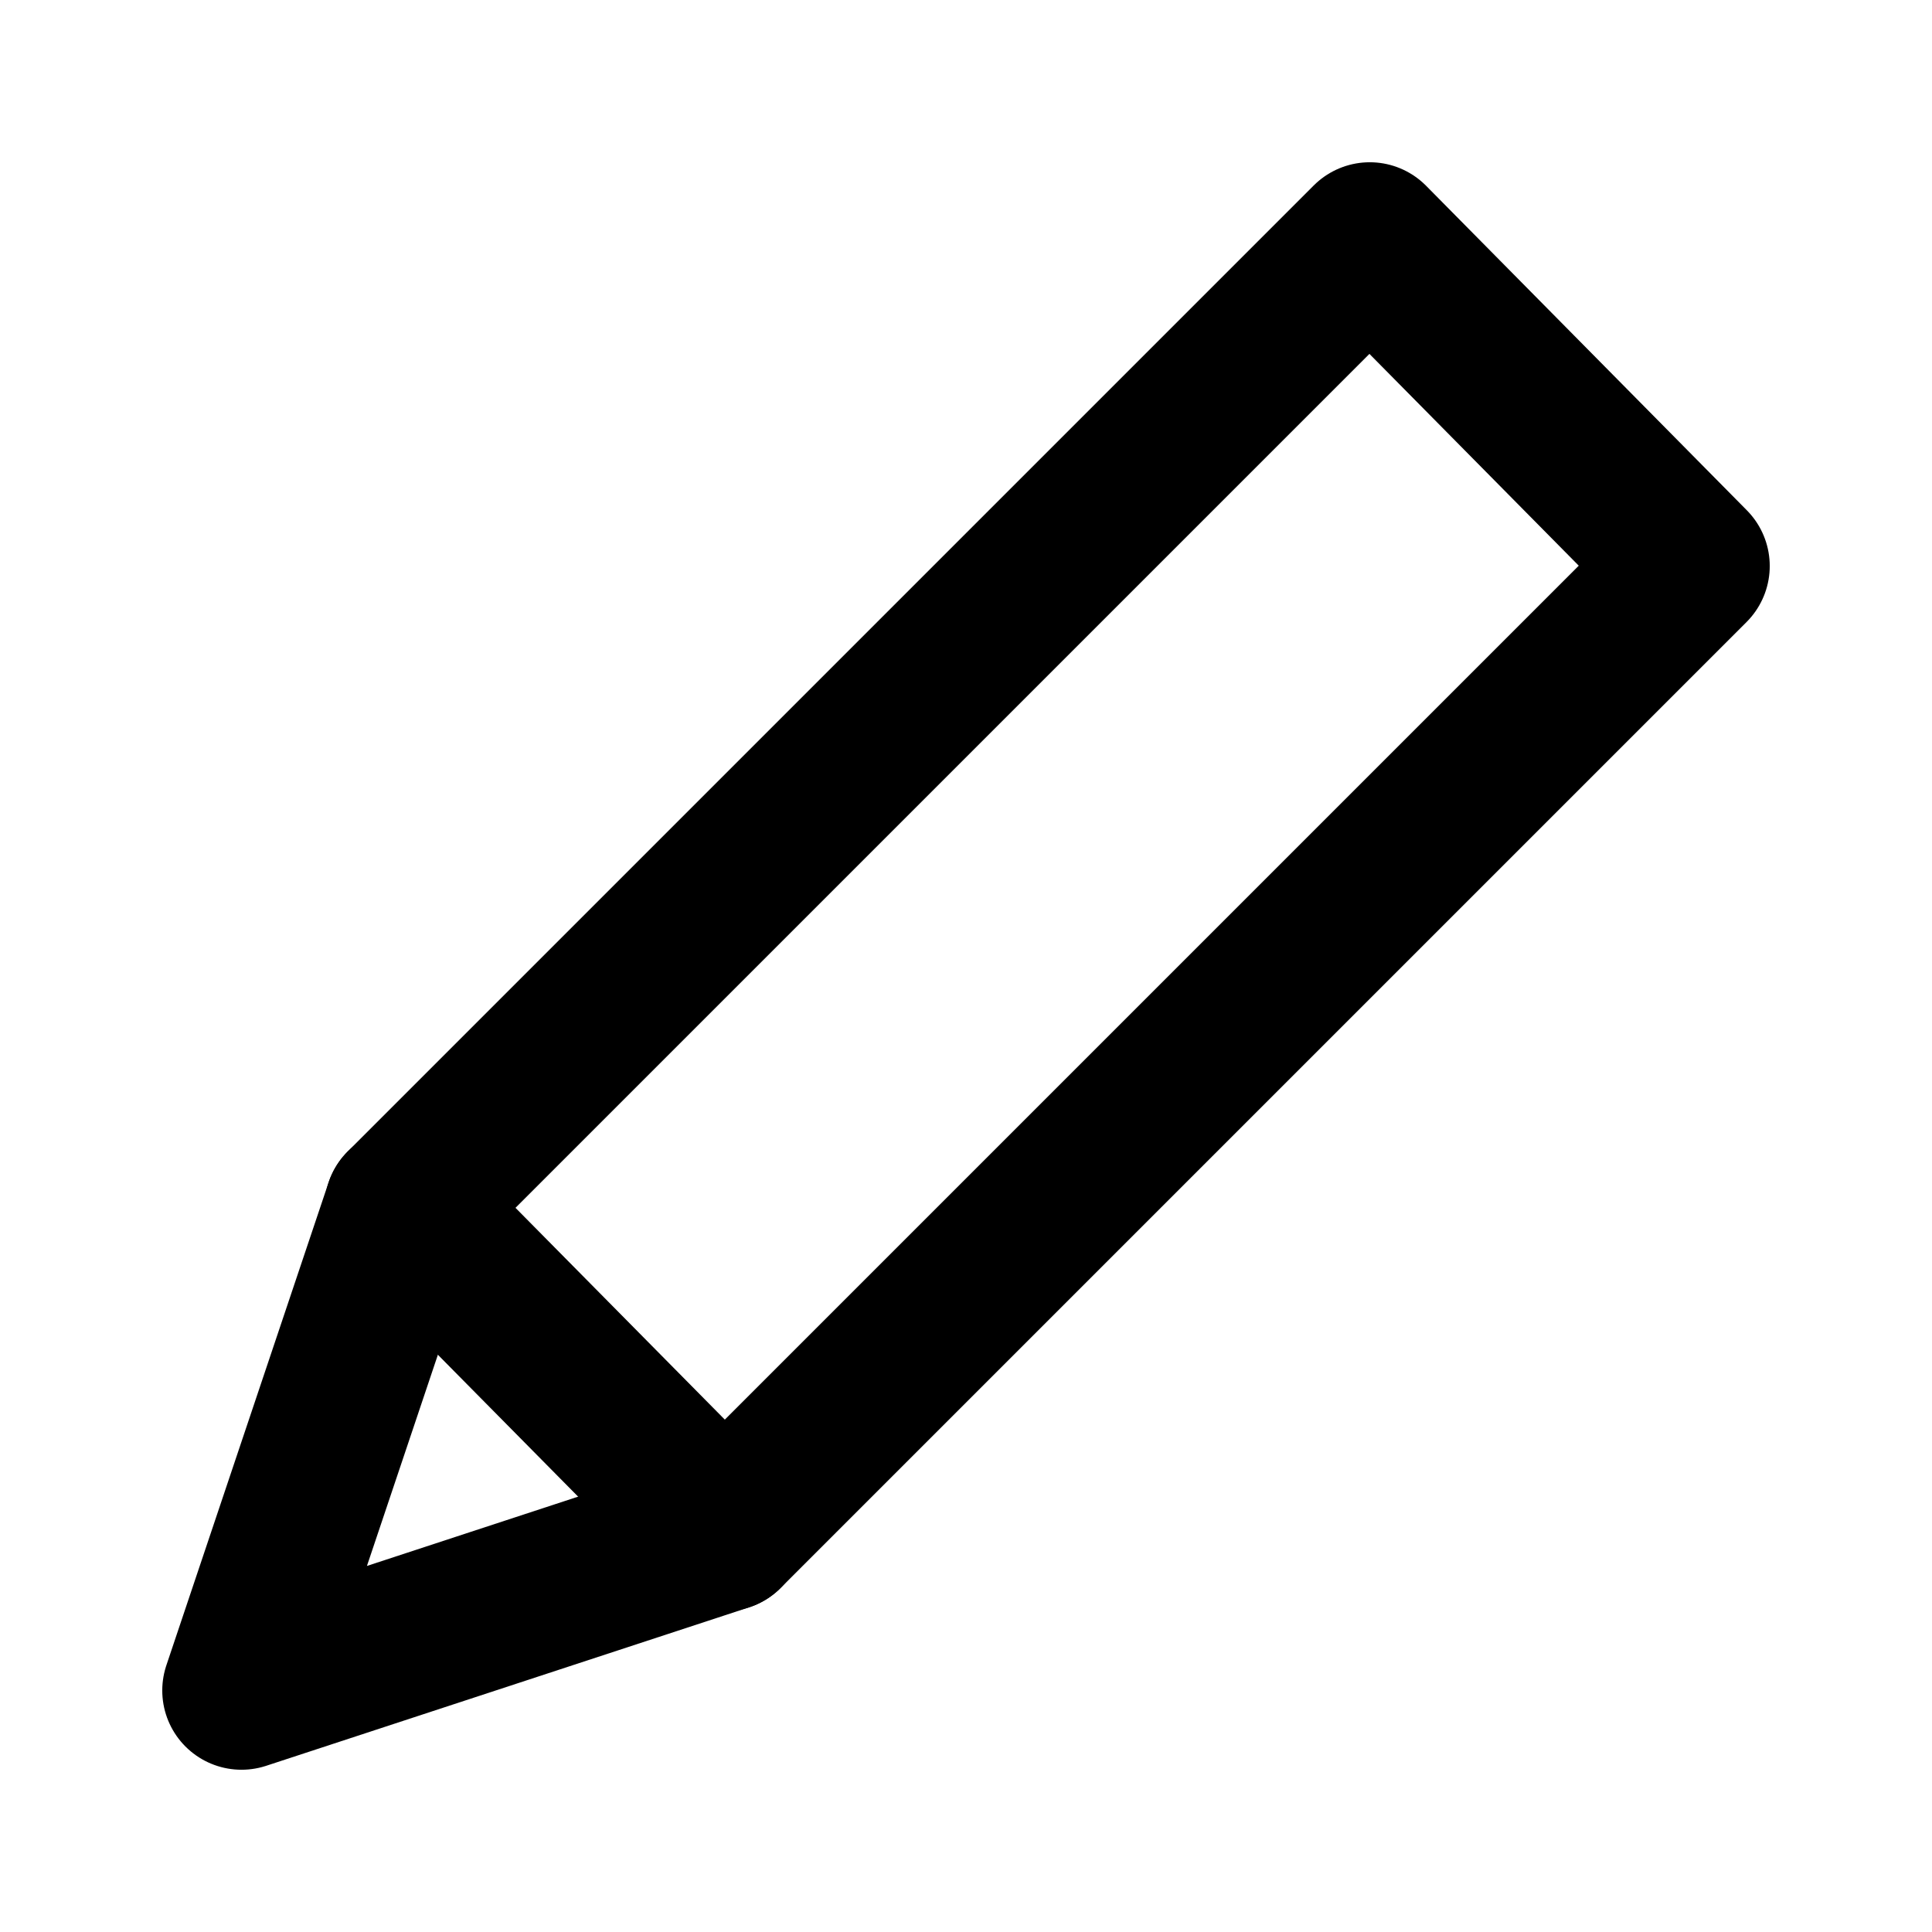
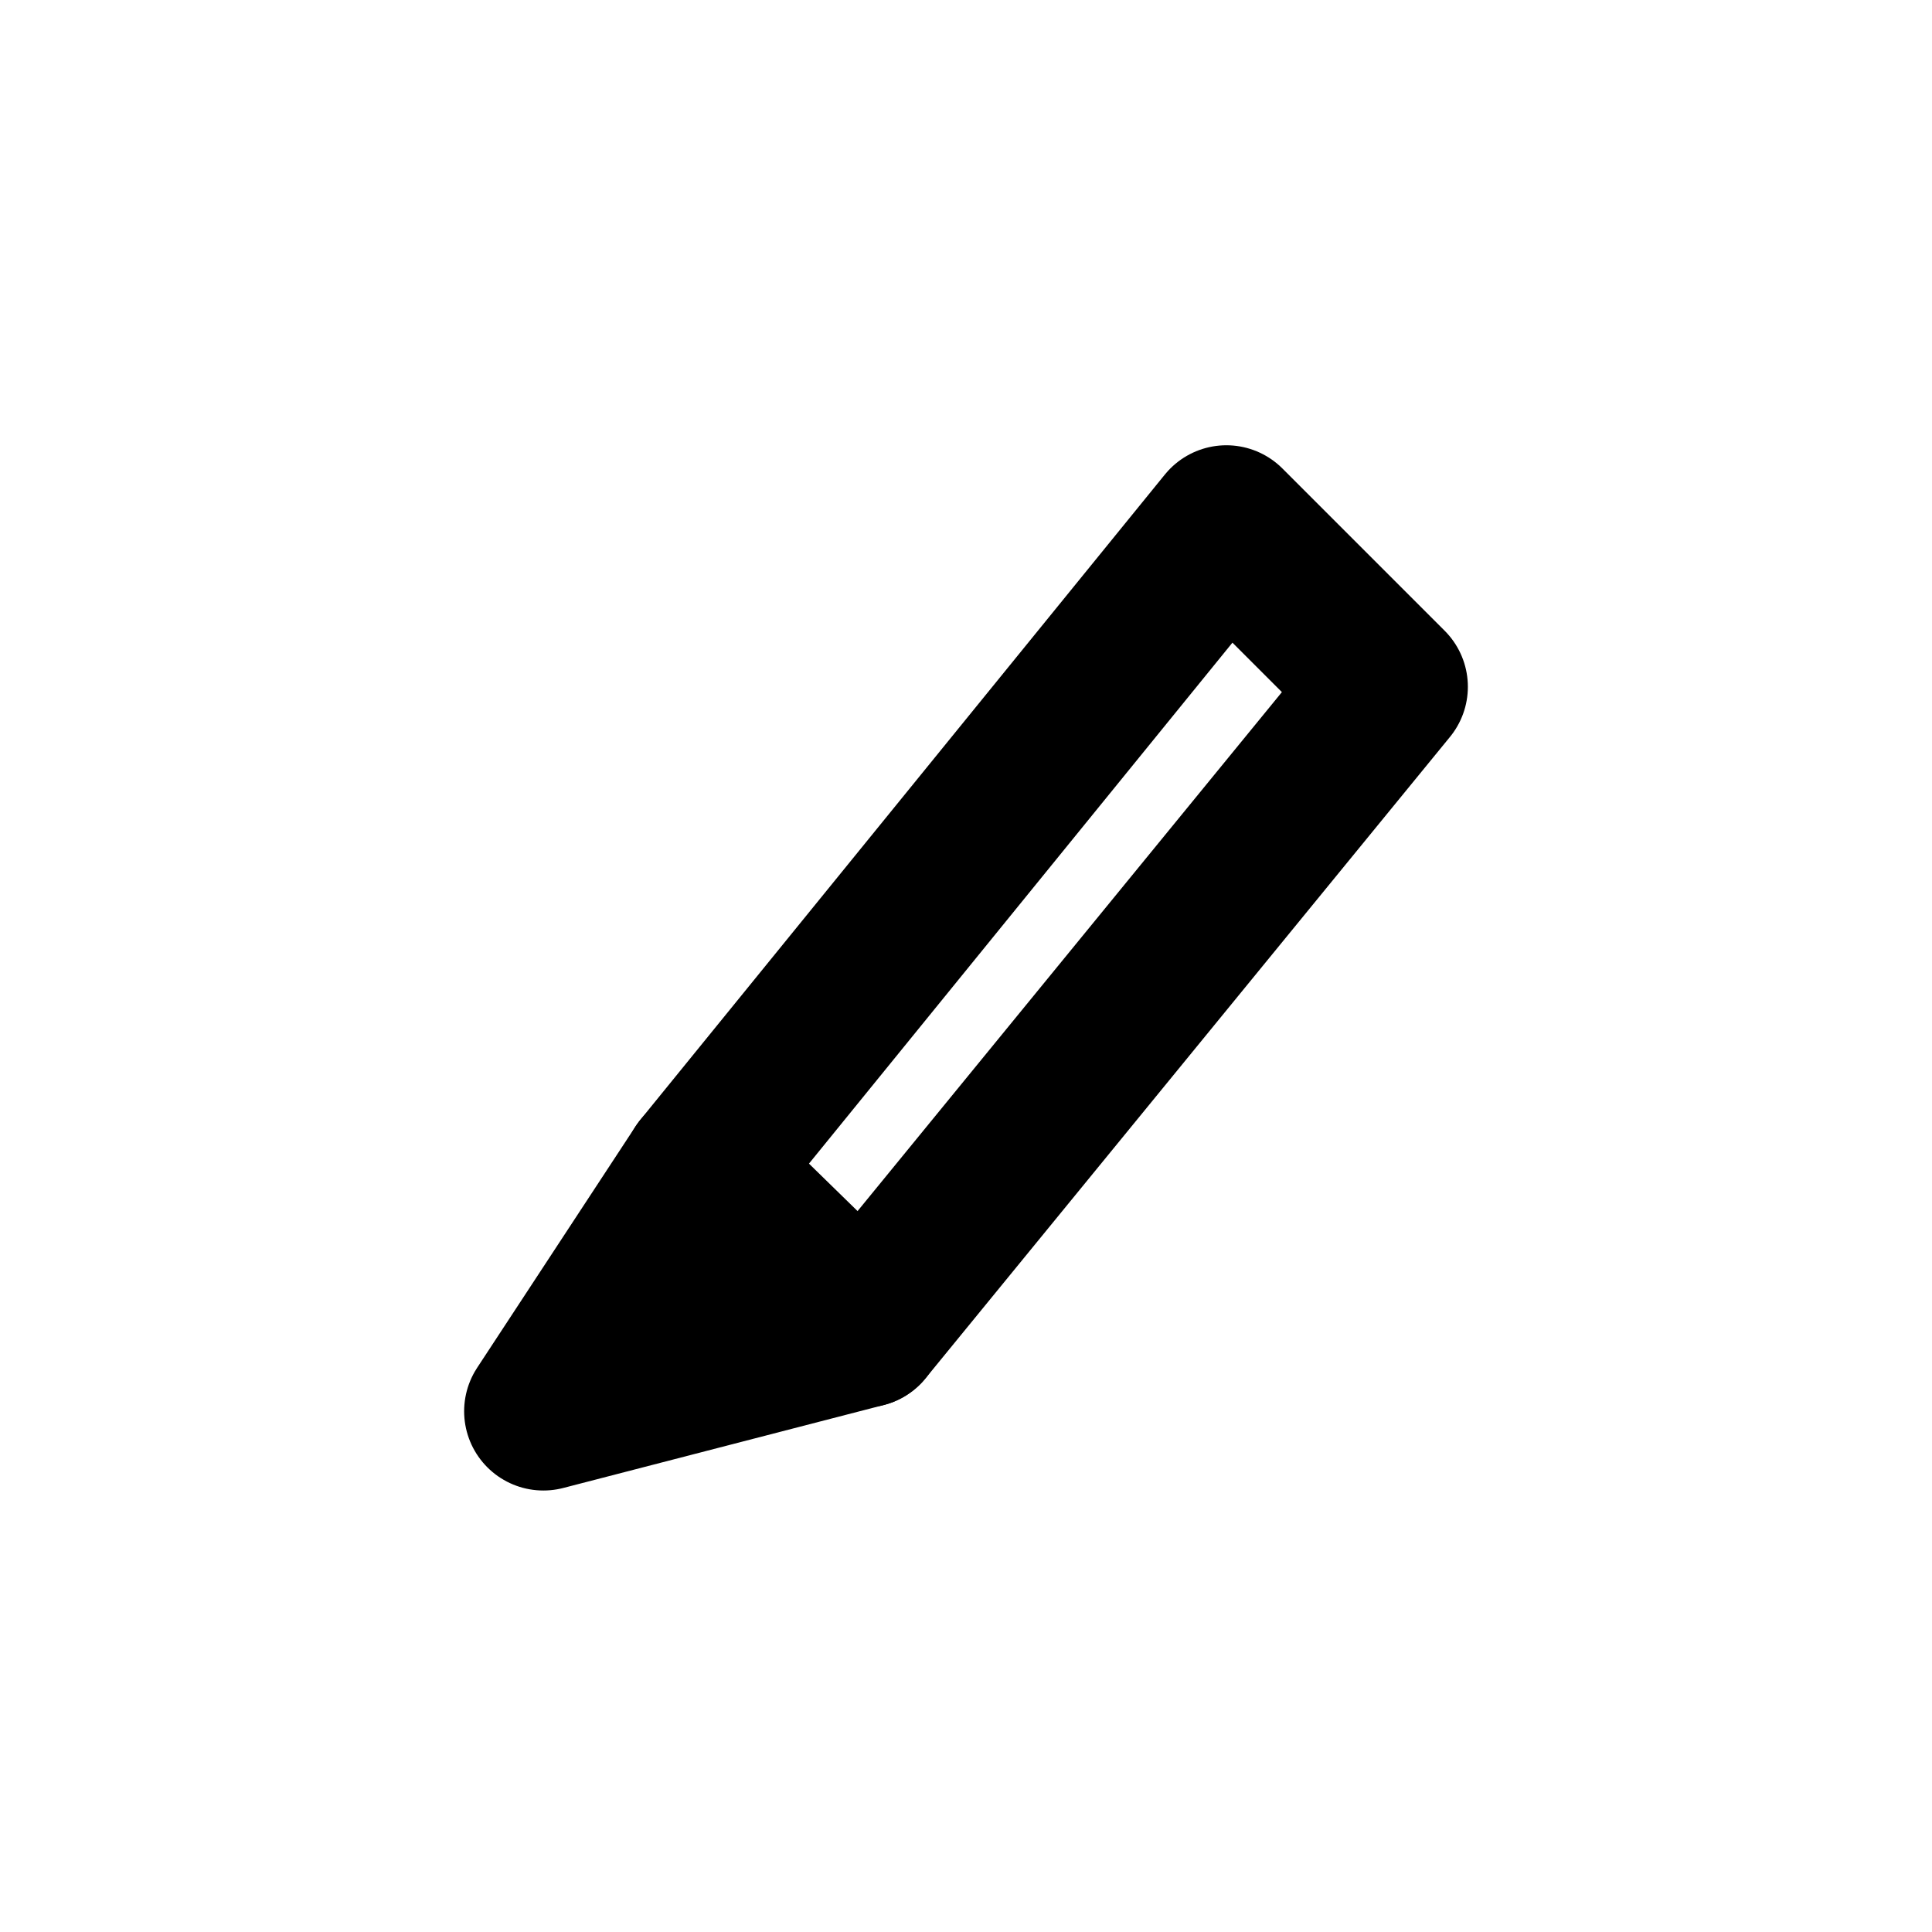
<svg xmlns="http://www.w3.org/2000/svg" viewBox="0 0 512 512">
-   <path d="M64 448 L192 406 L448 150 L363 64 L107 320 Z" fill="none" stroke="currentColor" stroke-width="42" stroke-linecap="round" stroke-linejoin="round" />
-   <path d="M192 406 L107 320" fill="none" stroke="currentColor" stroke-width="42" stroke-linecap="round" stroke-linejoin="round" />
+   <path d="M325 139 L368 182 L229 352 L144 374 L186 310 Z" fill="none" stroke="currentColor" stroke-width="42" stroke-linecap="round" stroke-linejoin="round" />
+   <path d="M186 310 L229 352" fill="none" stroke="currentColor" stroke-width="42" stroke-linecap="round" stroke-linejoin="round" />
</svg>
